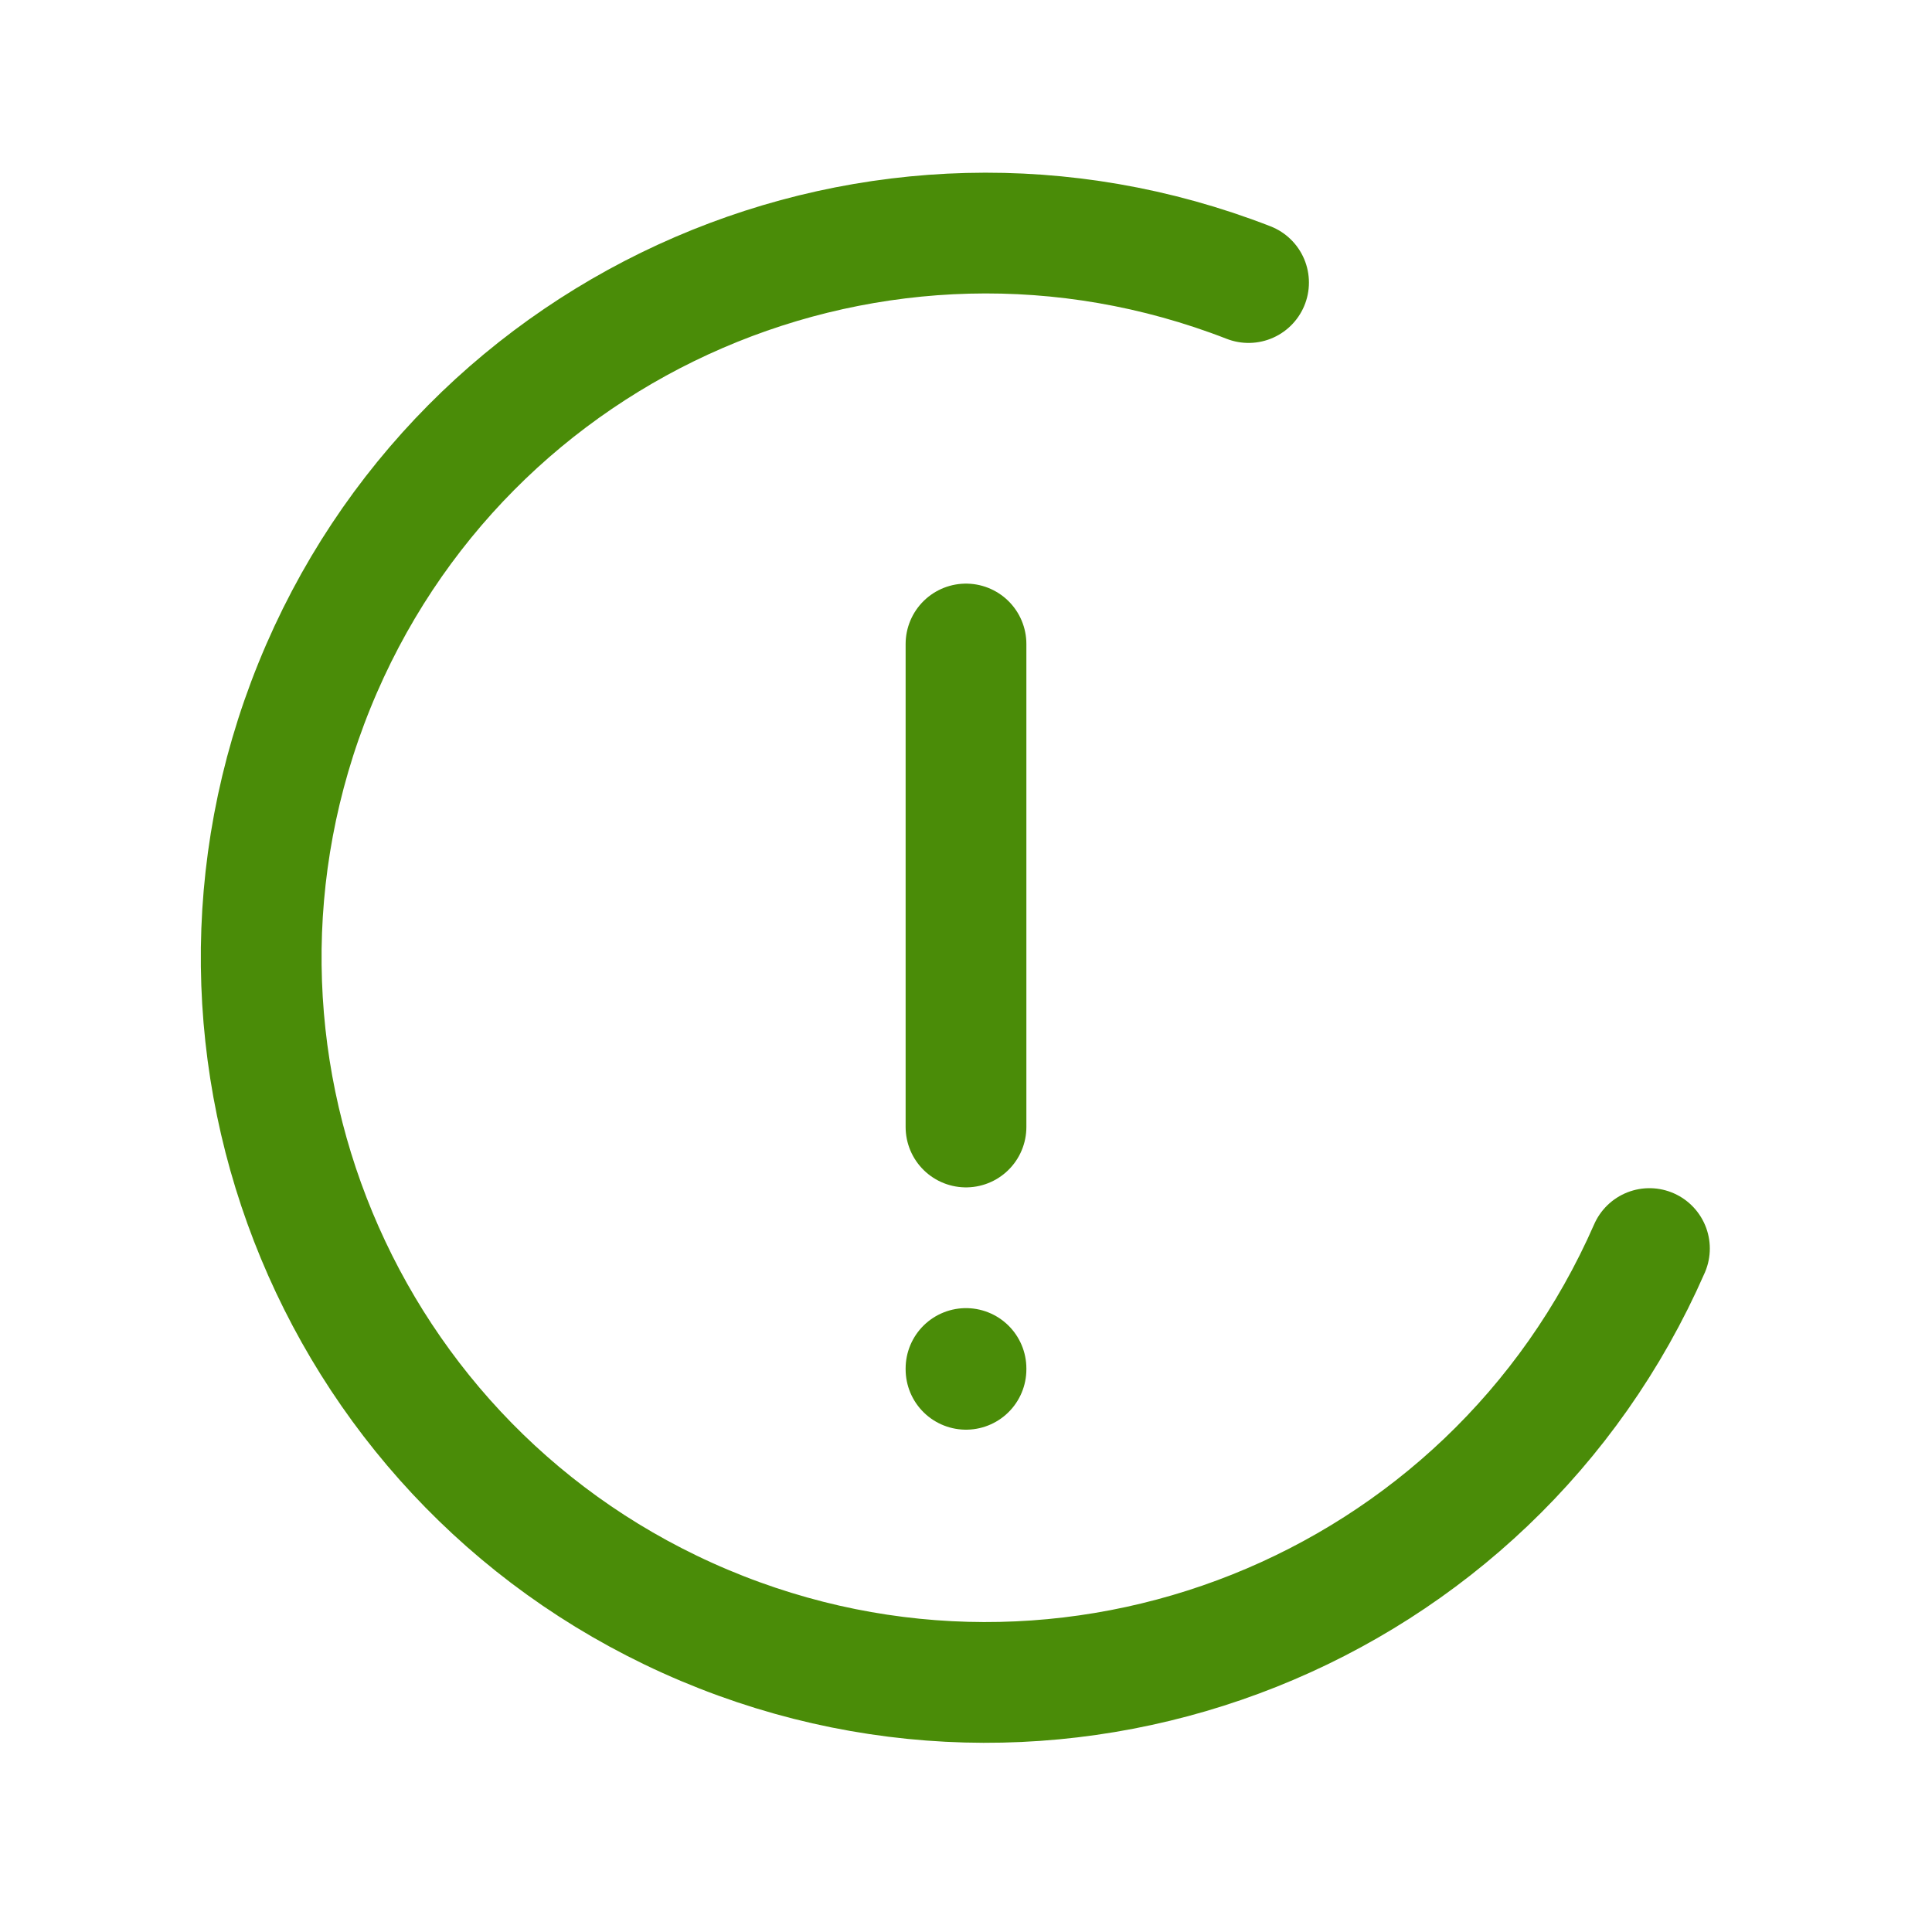
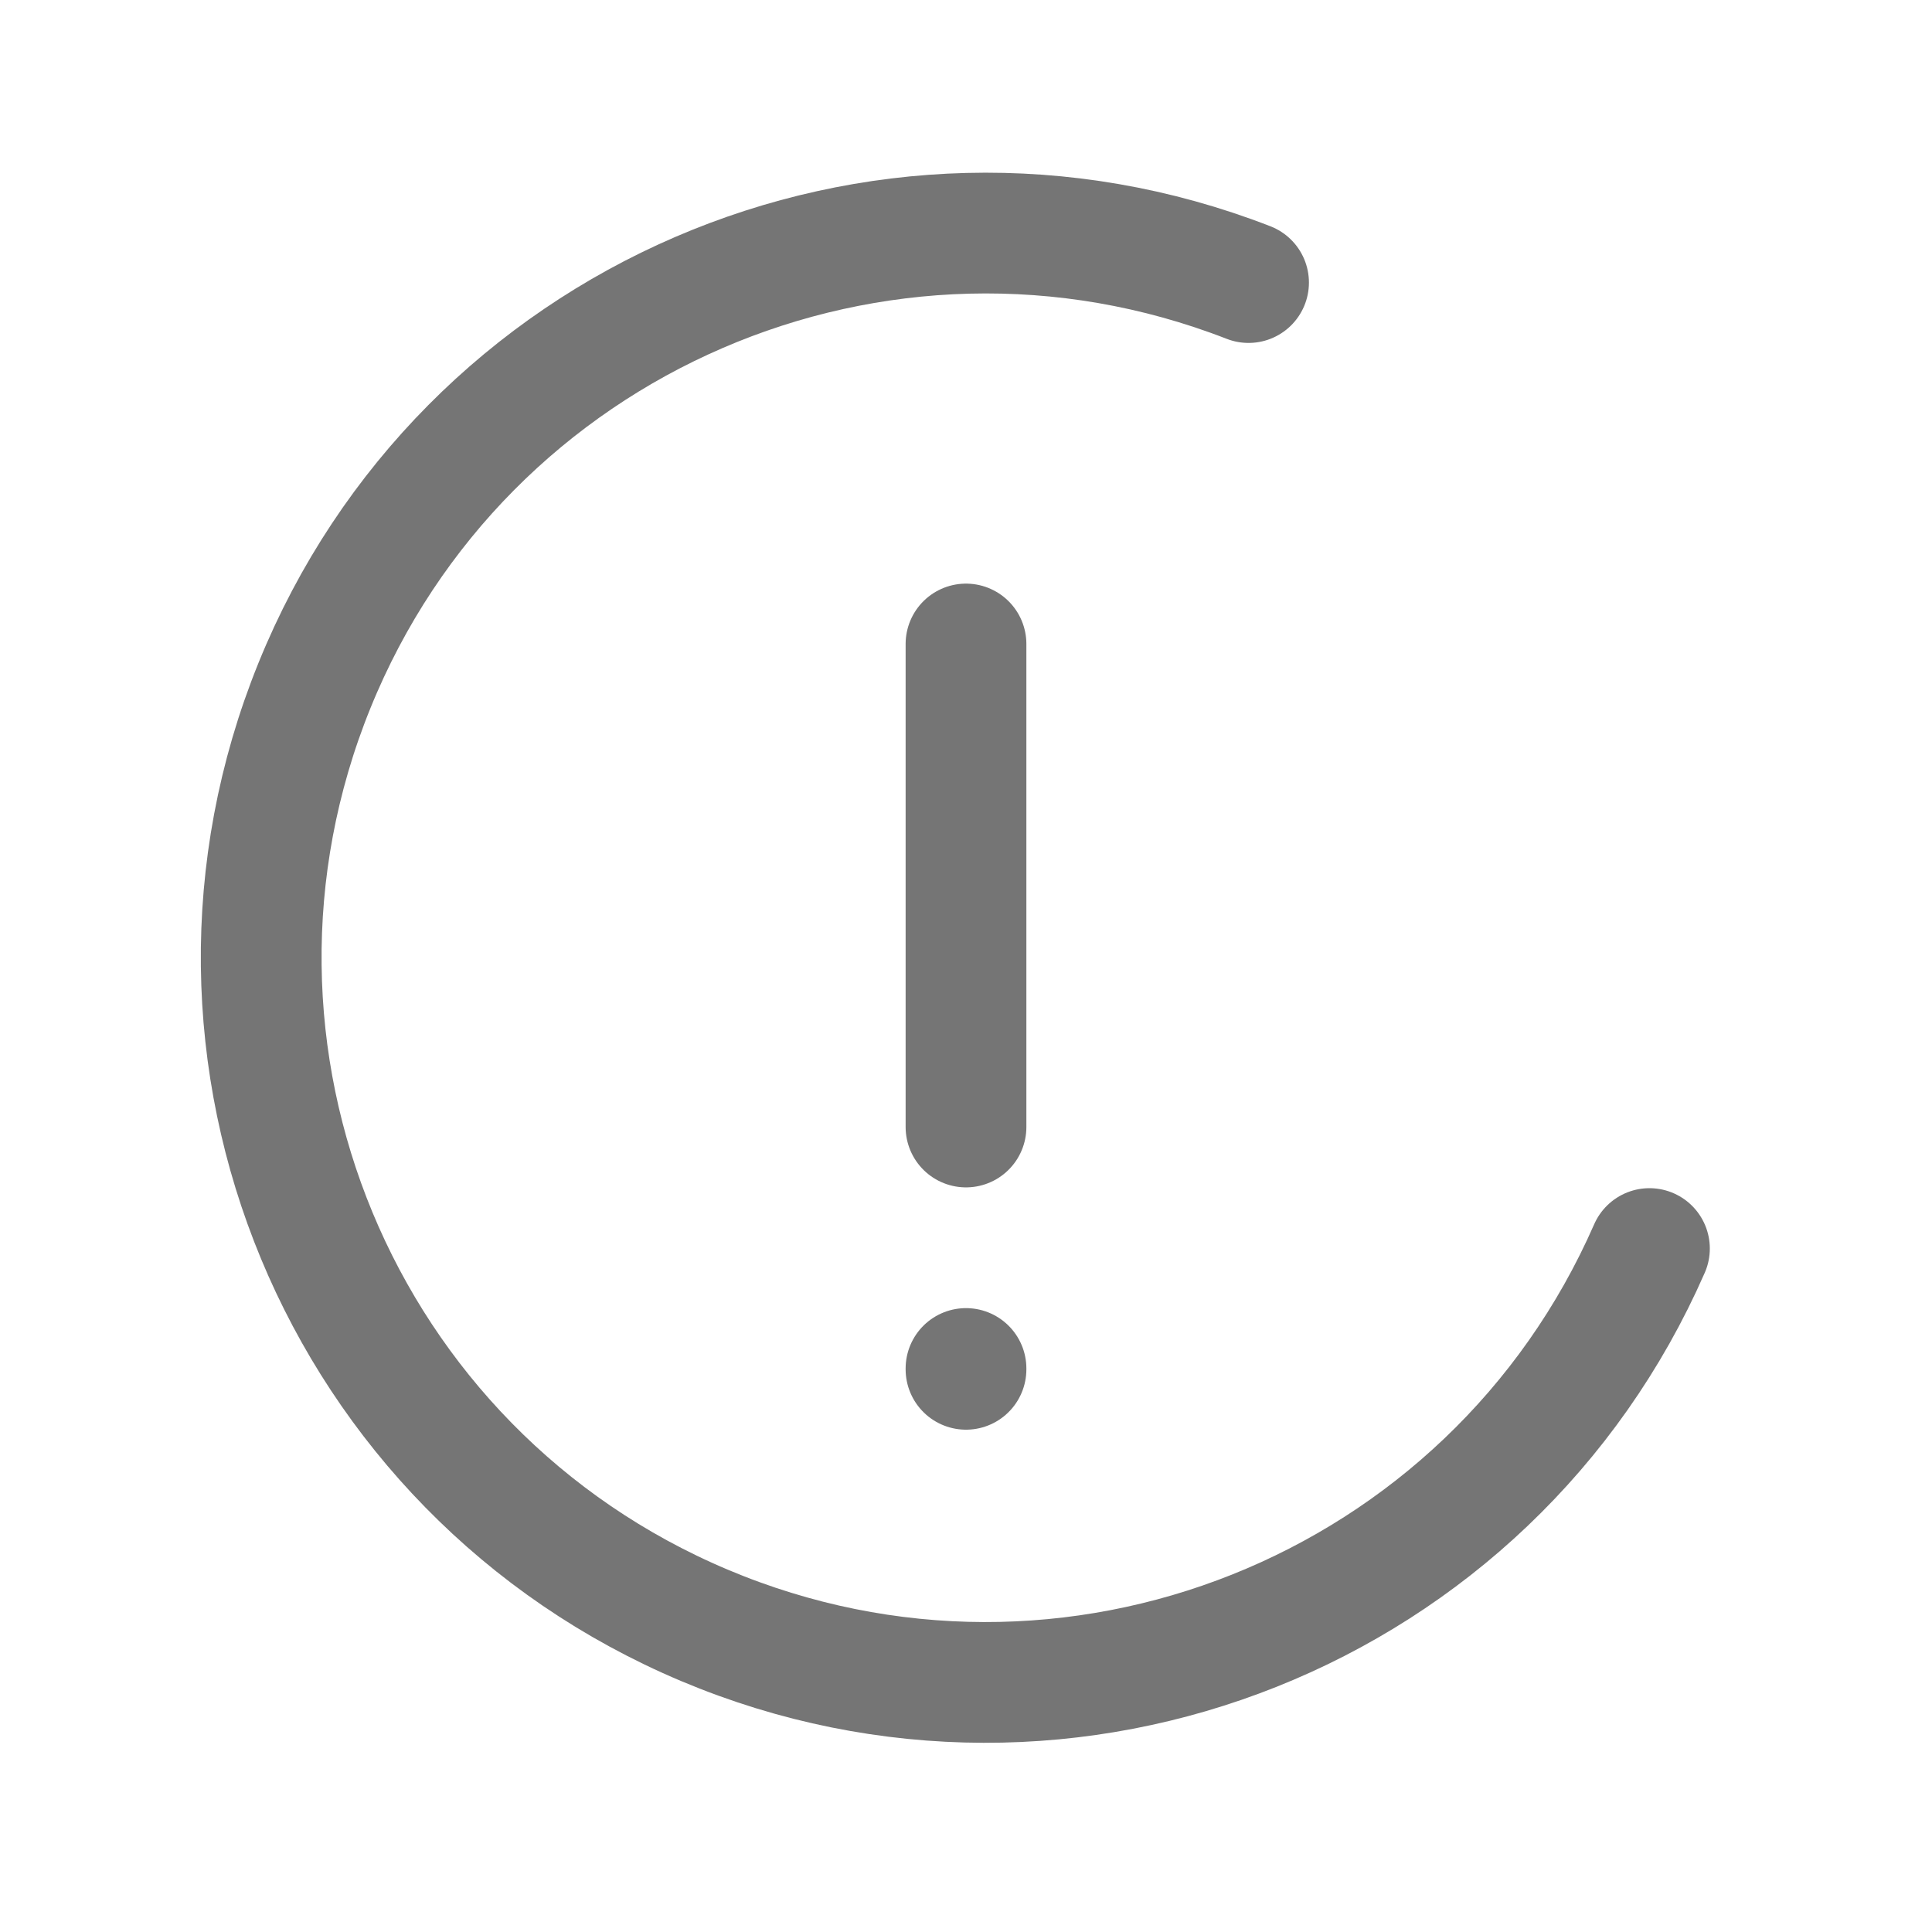
- <svg xmlns="http://www.w3.org/2000/svg" width="24" height="24" viewBox="0 0 24 24" fill="none" stroke="#4a8c08" stroke-width="1.5" stroke-linecap="round" stroke-linejoin="round">
+ <svg xmlns="http://www.w3.org/2000/svg" width="24" height="24" viewBox="0 0 24 24" fill="none" stroke="#757575" stroke-width="1.5" stroke-linecap="round" stroke-linejoin="round">
  <path d="M 20.49 15.51 A 9 9 0 1 1 15.51 3.51" />
  <line x1="12" y1="8" x2="12" y2="14" />
  <line x1="12" y1="17" x2="12" y2="17.01" />
</svg>
